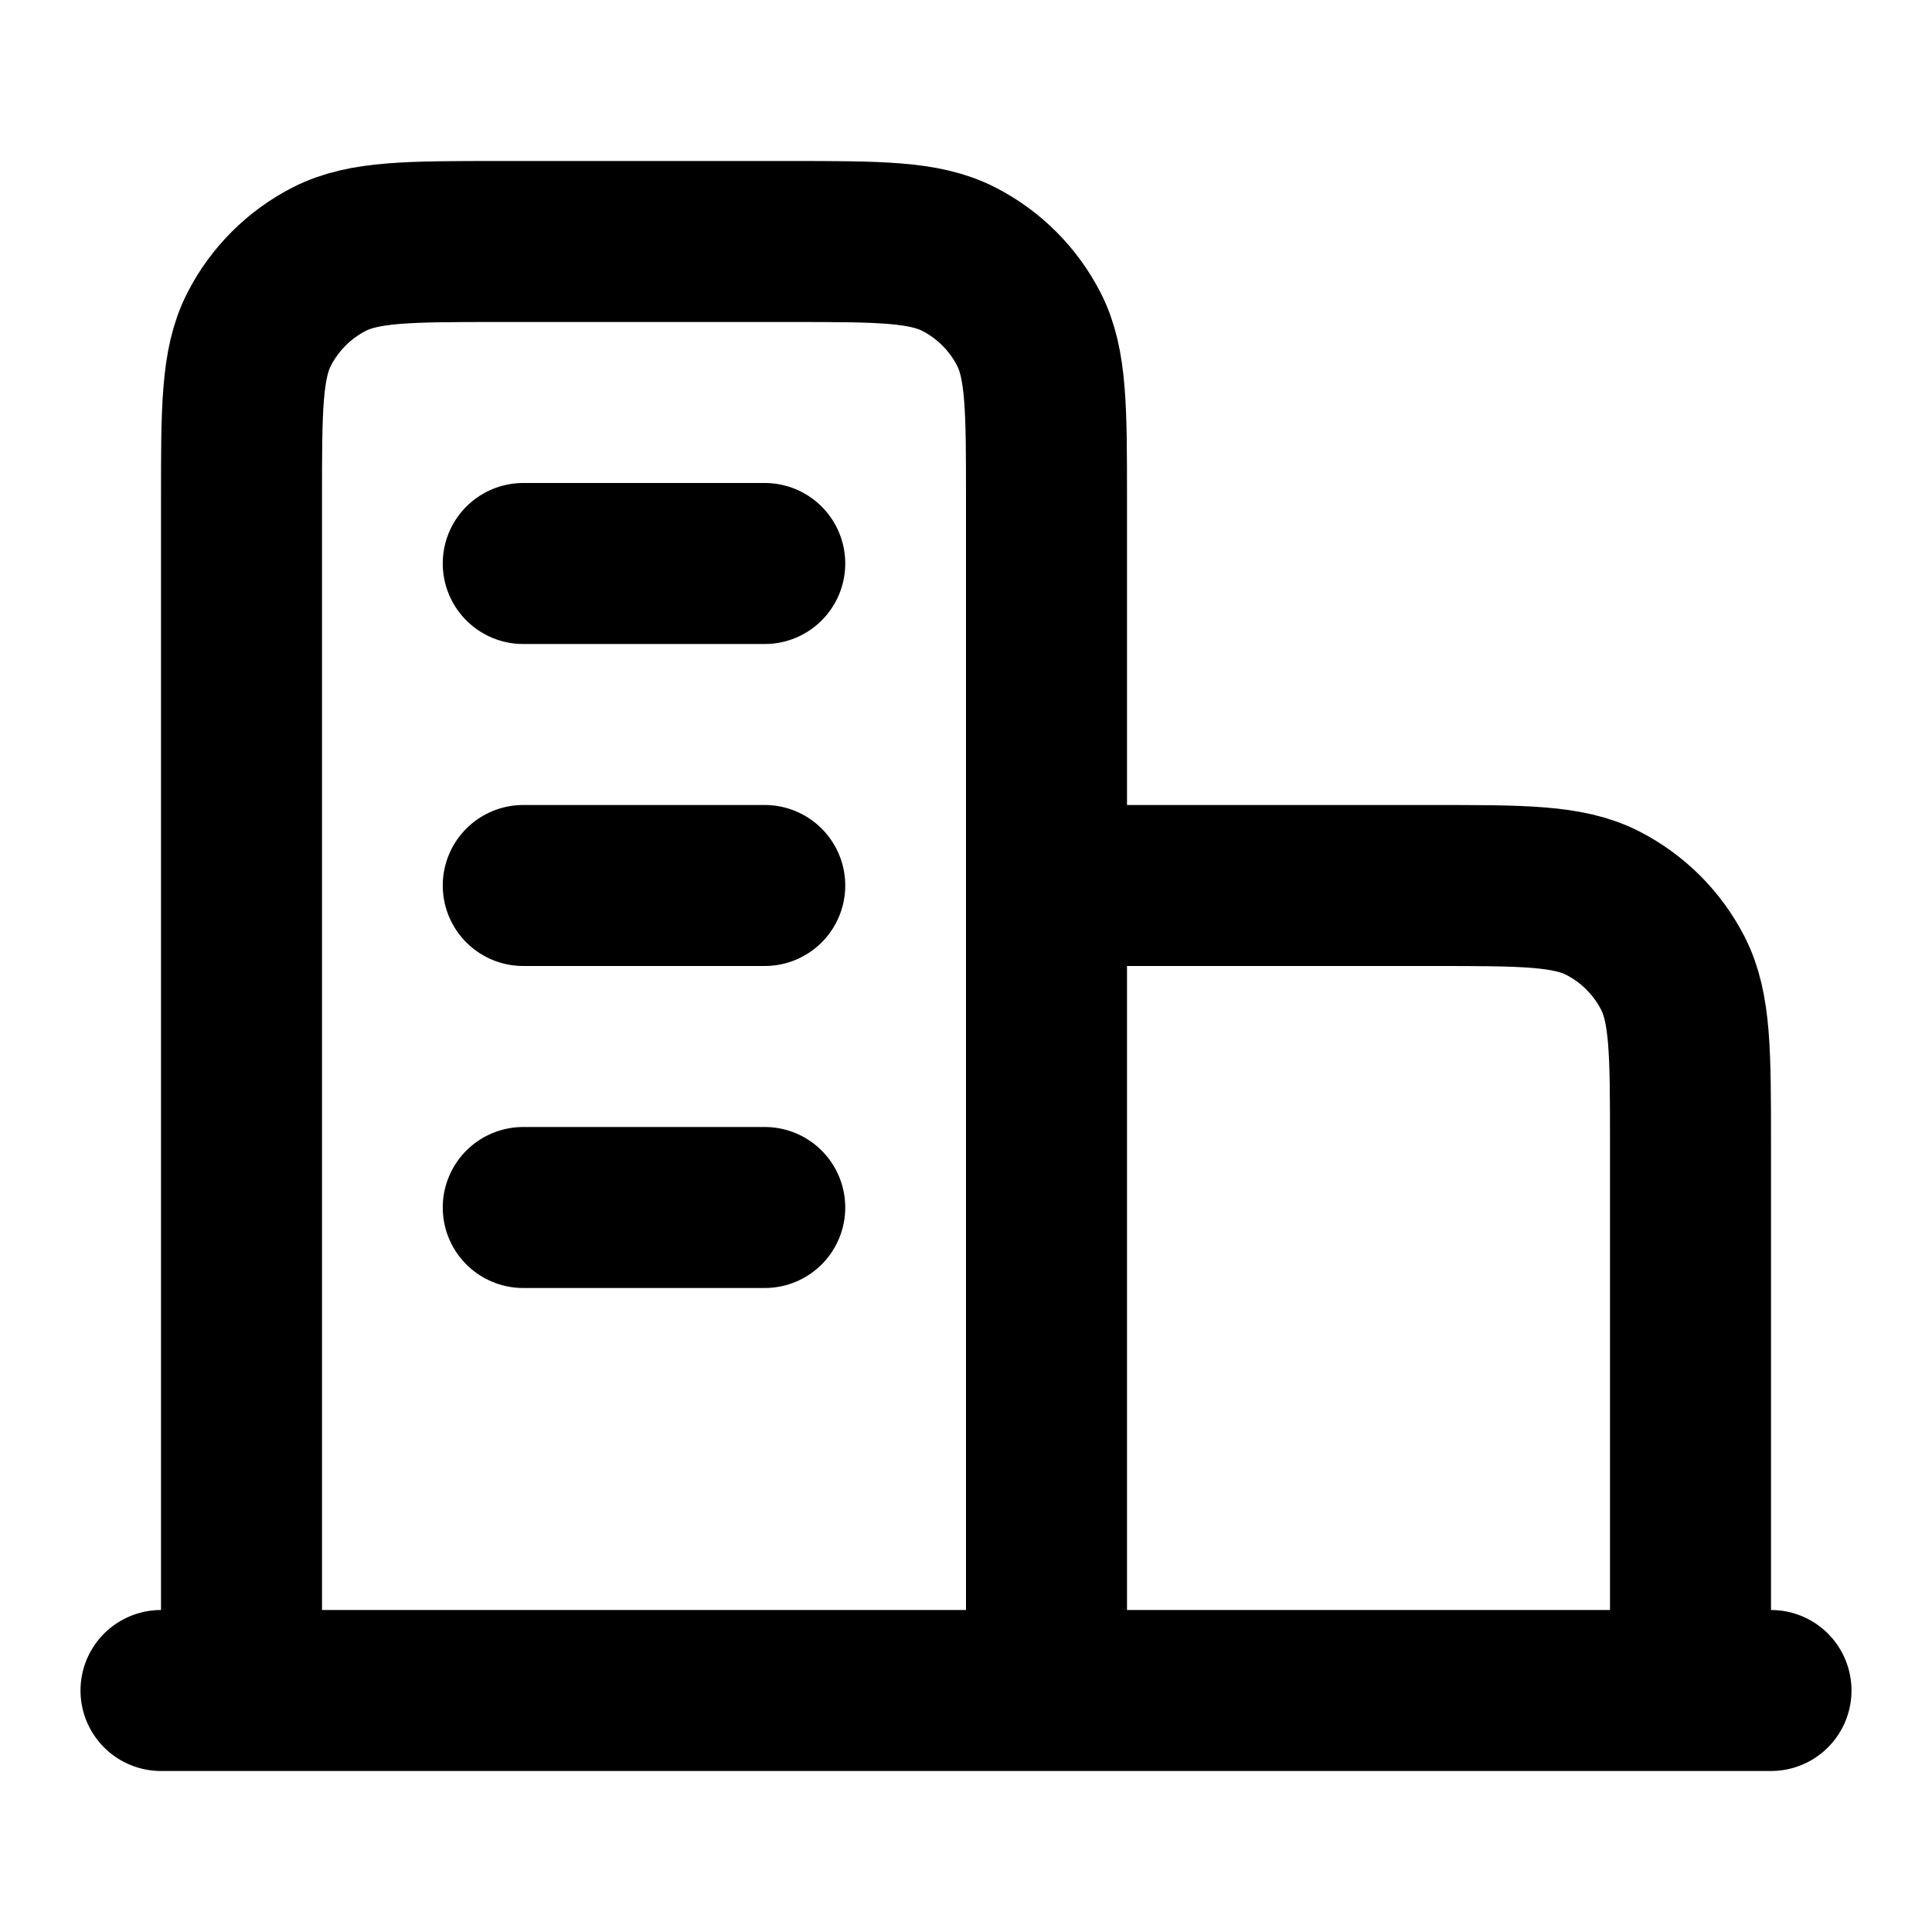
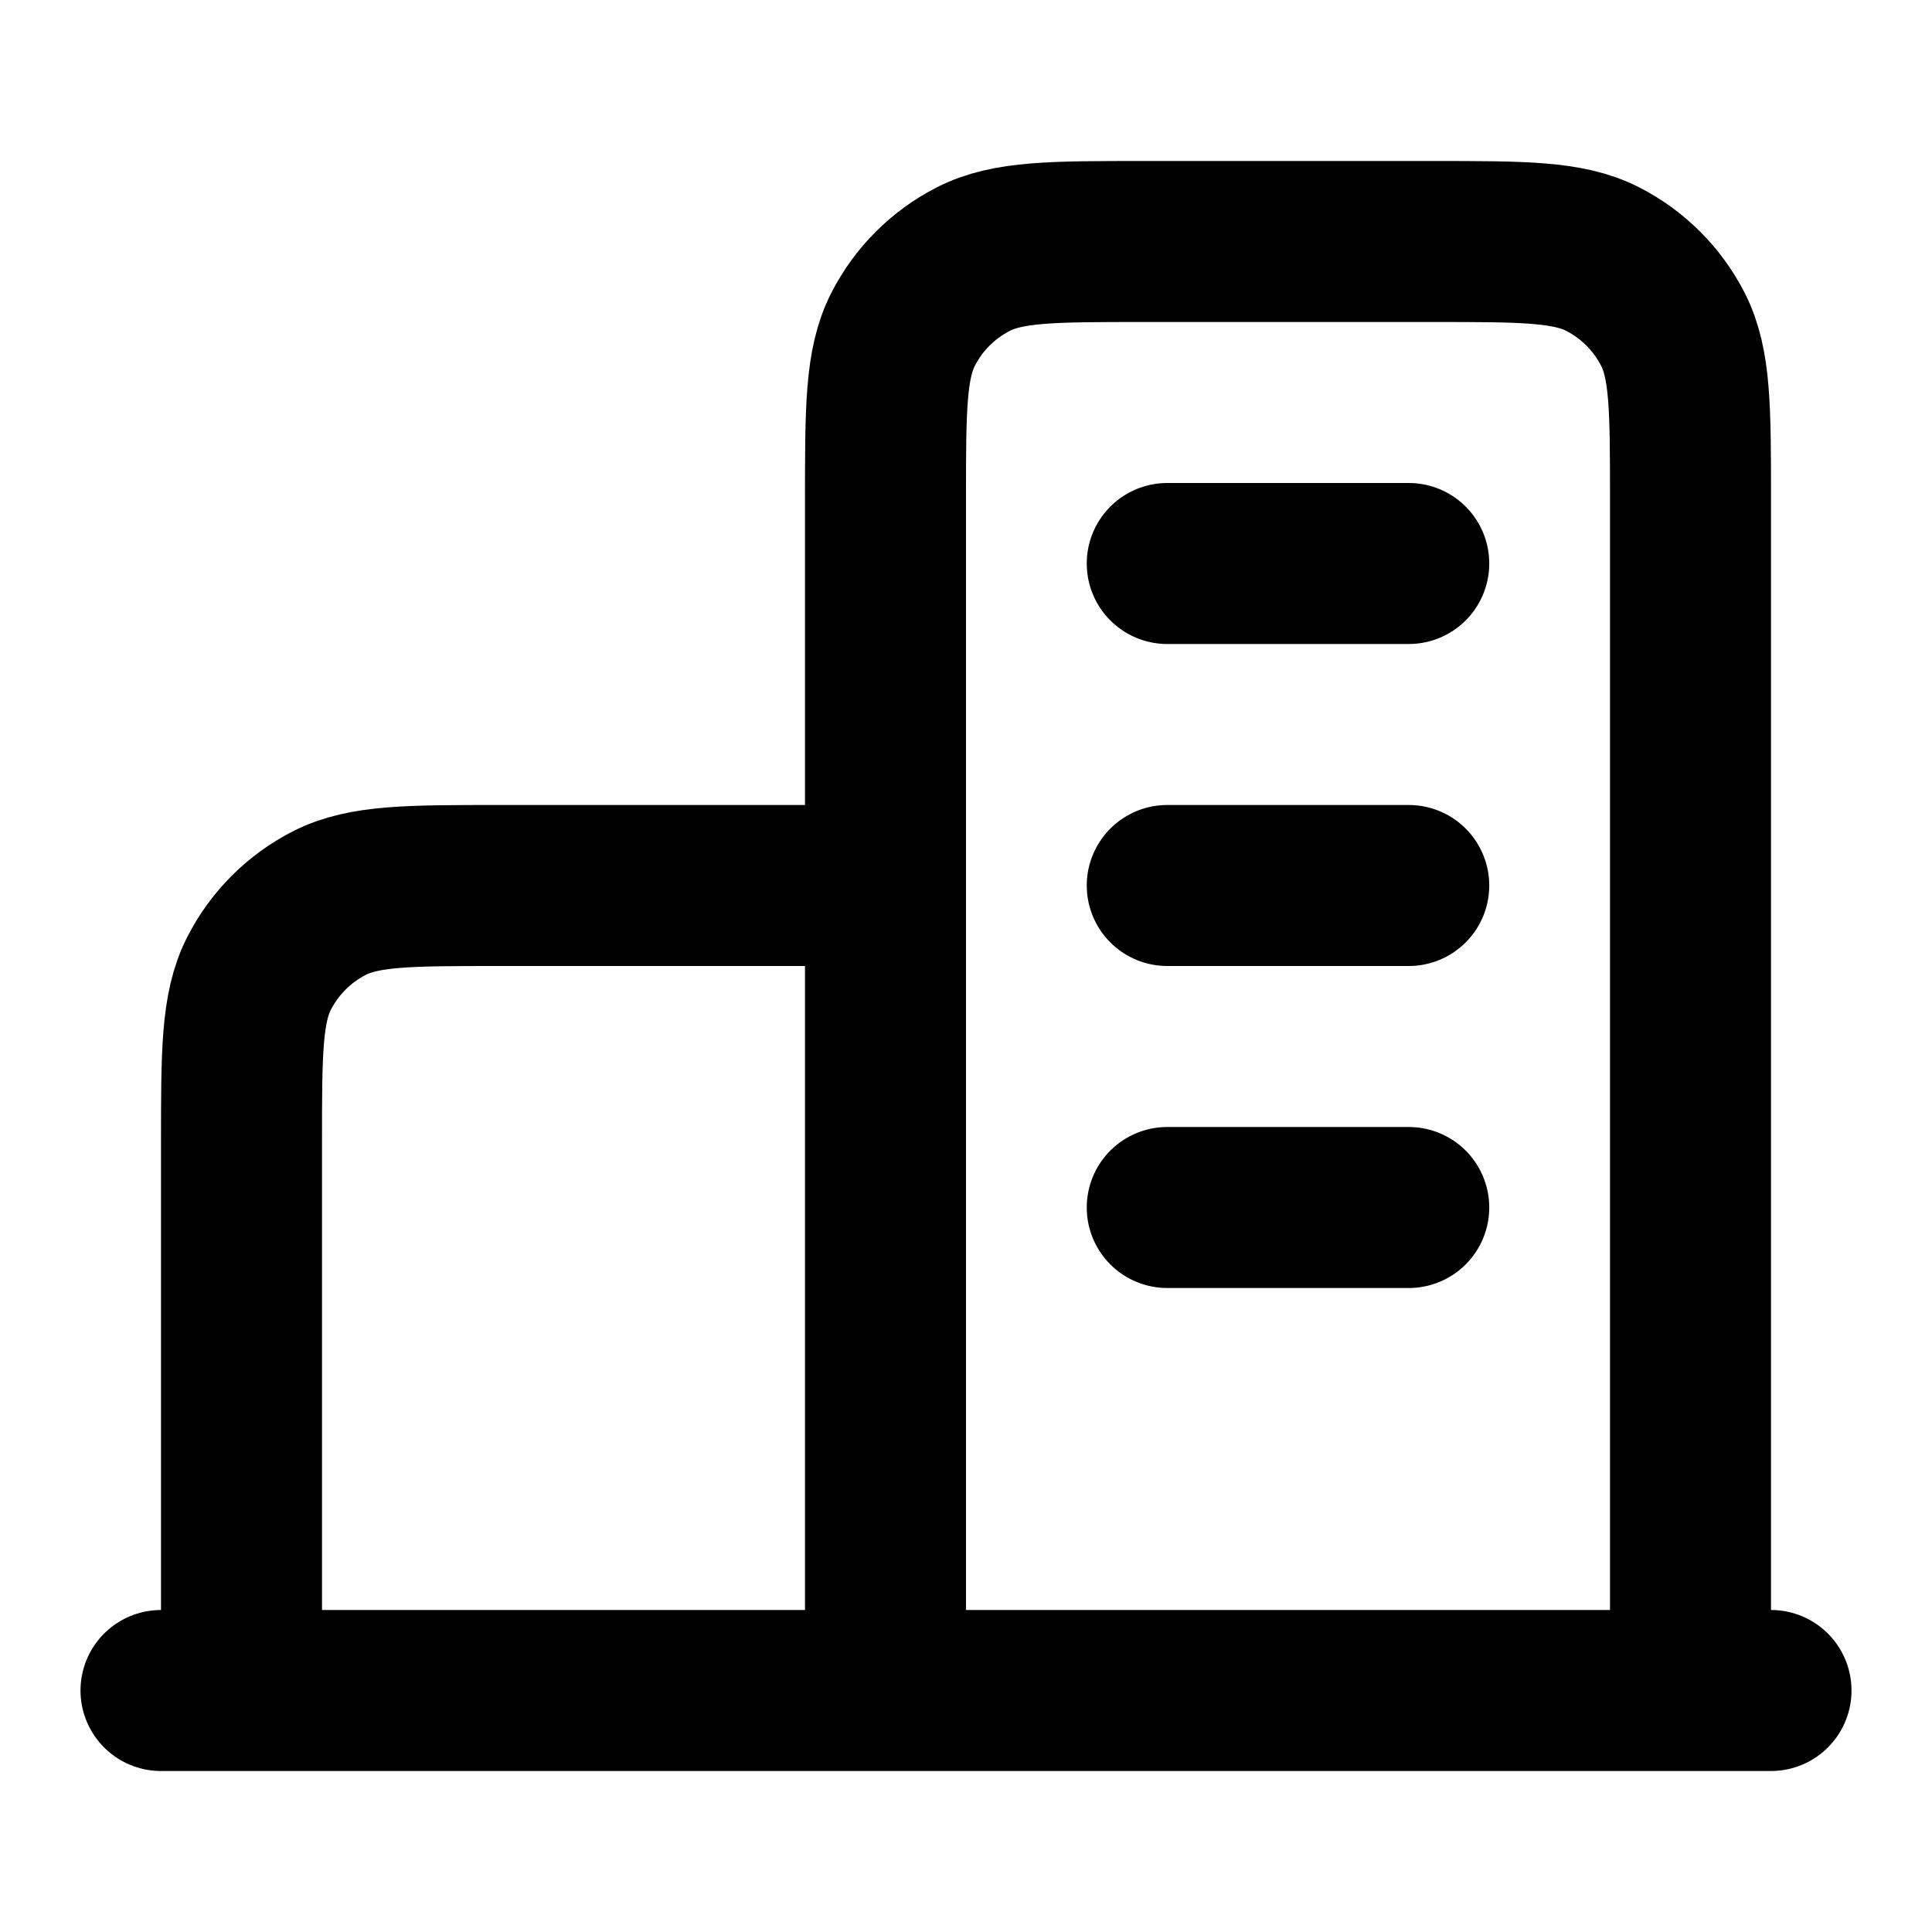
<svg xmlns="http://www.w3.org/2000/svg" width="24" height="24" viewBox="0 0 24 24" fill="none">
-   <path d="M13 11H17.8C18.92 11 19.48 11 19.908 11.218C20.284 11.41 20.59 11.716 20.782 12.092C21 12.52 21 13.08 21 14.2V21M13 21V6.2C13 5.08 13 4.52 12.782 4.092C12.59 3.716 12.284 3.41 11.908 3.218C11.48 3 10.92 3 9.8 3H6.2C5.08 3 4.52 3 4.092 3.218C3.716 3.41 3.41 3.716 3.218 4.092C3 4.52 3 5.08 3 6.2V21M22 21H2M6.5 7H9.5M6.5 11H9.5M6.5 15H9.5" stroke="black" stroke-width="2" stroke-linecap="round" stroke-linejoin="round" />
+   <path d="M11 11H6.2C5.08 11 4.52 11 4.092 11.218C3.716 11.41 3.41 11.716 3.218 12.092C3 12.52 3 13.08 3 14.2V21M21 21V6.2C21 5.08 21 4.52 20.782 4.092C20.59 3.716 20.284 3.41 19.908 3.218C19.48 3 18.92 3 17.8 3H14.2C13.08 3 12.52 3 12.092 3.218C11.716 3.41 11.41 3.716 11.218 4.092C11 4.52 11 5.08 11 6.2V21M22 21H2M14.5 7H17.5M14.5 11H17.5M14.5 15H17.5" stroke="black" stroke-width="2" stroke-linecap="round" stroke-linejoin="round" />
</svg>
